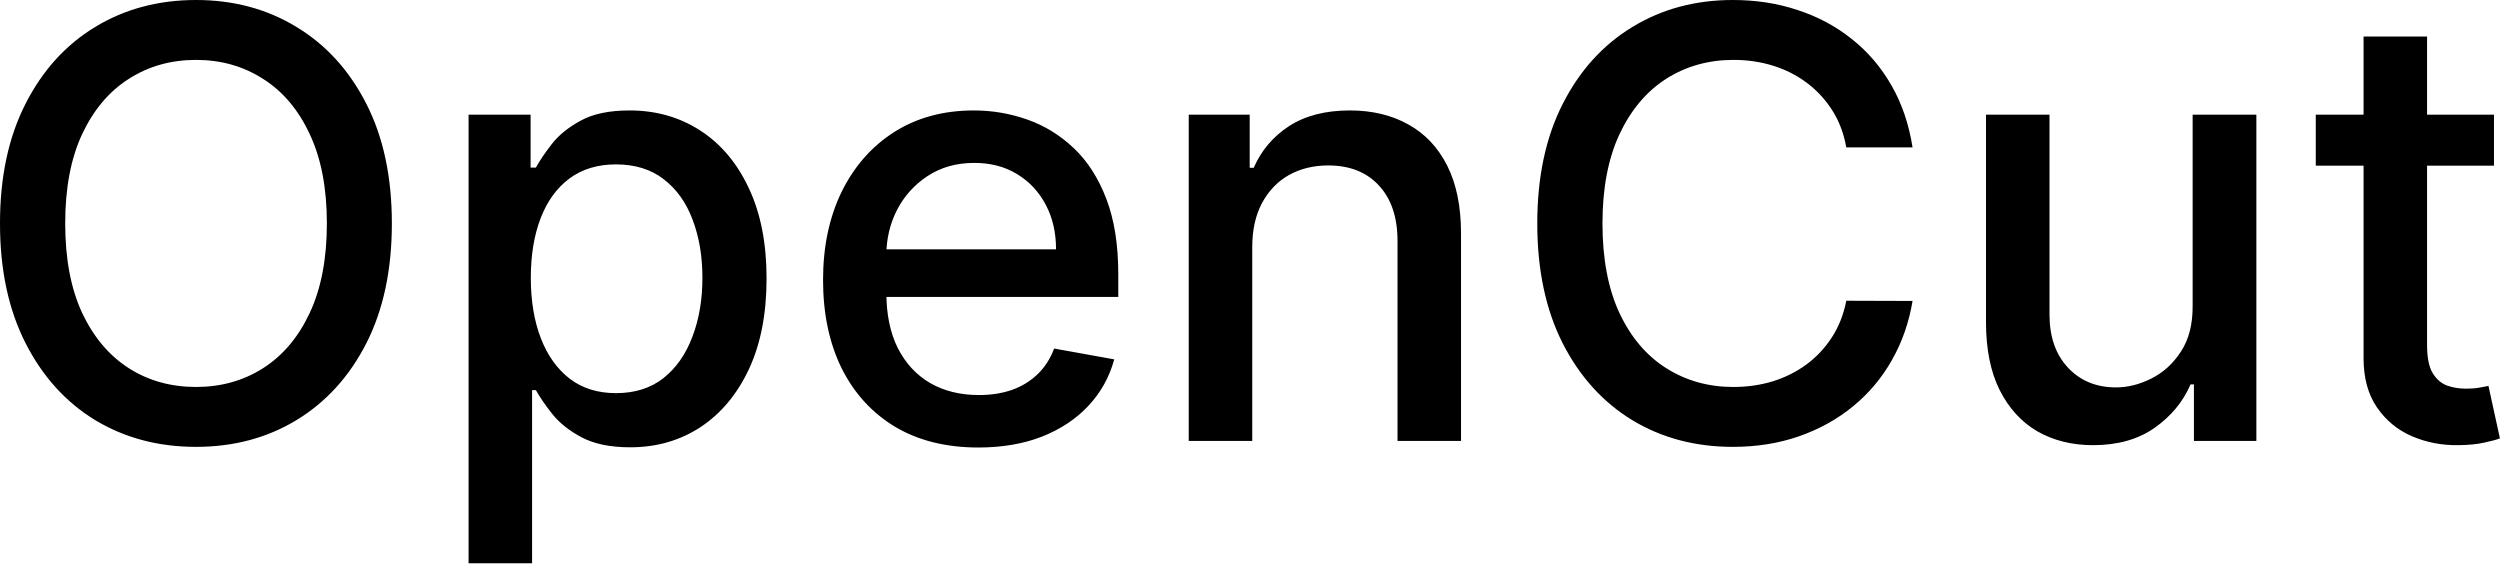
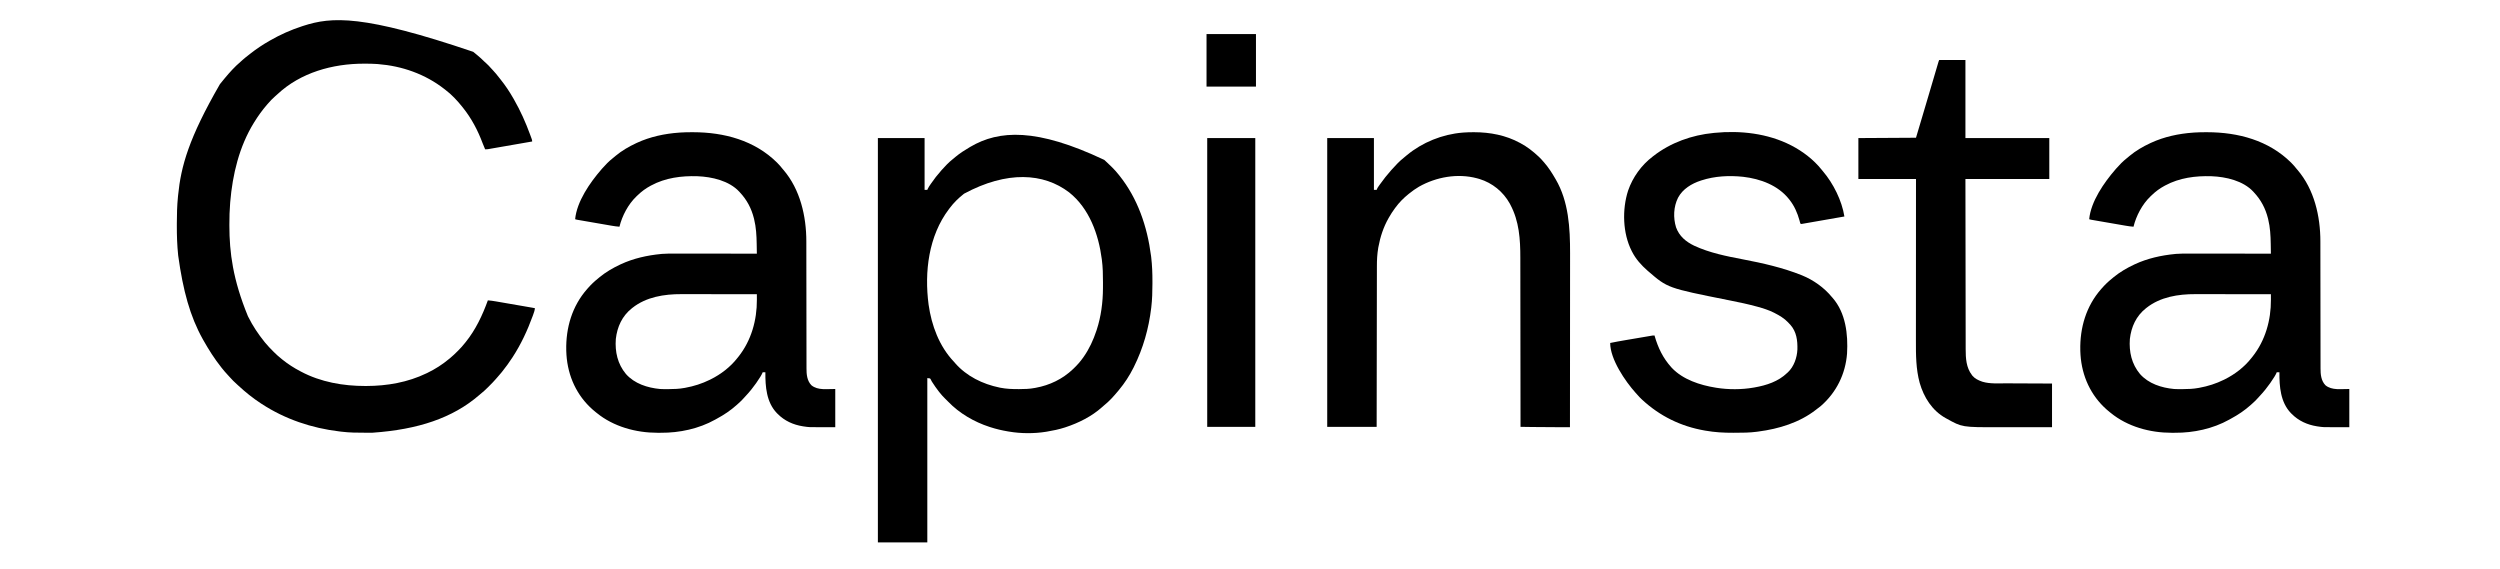
- <svg xmlns="http://www.w3.org/2000/svg" width="1760" height="400" viewBox="0 0 1760 400" fill="none">
-   <path d="M275.867 157.297C275.867 189.992 269.886 218.102 257.925 241.627C245.963 265.052 229.565 283.094 208.732 295.754C187.998 308.314 164.424 314.593 138.008 314.593C111.493 314.593 87.819 308.314 66.986 295.754C46.252 283.094 29.904 265.002 17.943 241.477C5.981 217.953 0 189.893 0 157.297C0 124.601 5.981 96.541 17.943 73.116C29.904 49.592 46.252 31.549 66.986 18.989C87.819 6.33 111.493 0 138.008 0C164.424 0 187.998 6.33 208.732 18.989C229.565 31.549 245.963 49.592 257.925 73.116C269.886 96.541 275.867 124.601 275.867 157.297ZM230.114 157.297C230.114 132.376 226.077 111.394 218.003 94.348C210.028 77.203 199.063 64.245 185.108 55.472C171.252 46.601 155.552 42.165 138.008 42.165C120.365 42.165 104.615 46.601 90.76 55.472C76.904 64.245 65.939 77.203 57.865 94.348C49.891 111.394 45.903 132.376 45.903 157.297C45.903 182.217 49.891 203.25 57.865 220.395C65.939 237.44 76.904 250.399 90.76 259.27C104.615 268.042 120.365 272.428 138.008 272.428C155.552 272.428 171.252 268.042 185.108 259.27C199.063 250.399 210.028 237.44 218.003 220.395C226.077 203.25 230.114 182.217 230.114 157.297ZM329.882 396.531V80.742H373.542V117.973H377.28C379.872 113.188 383.61 107.655 388.494 101.375C393.379 95.096 400.157 89.613 408.829 84.928C417.501 80.144 428.964 77.751 443.221 77.751C461.76 77.751 478.307 82.436 492.859 91.806C507.415 101.176 518.825 114.683 527.099 132.327C535.474 149.97 539.659 171.202 539.659 196.023C539.659 220.843 535.524 242.125 527.251 259.869C518.977 277.512 507.613 291.119 493.158 300.688C478.707 310.157 462.211 314.893 443.667 314.893C429.714 314.893 418.299 312.55 409.427 307.865C400.656 303.18 393.777 297.698 388.793 291.418C383.809 285.138 379.972 279.555 377.28 274.671H374.589V396.531H329.882ZM373.692 195.574C373.692 211.722 376.034 225.877 380.719 238.038C385.404 250.199 392.183 259.719 401.054 266.597C409.926 273.375 420.791 276.765 433.65 276.765C447.006 276.765 458.173 273.226 467.141 266.149C476.114 258.971 482.893 249.253 487.478 236.991C492.164 224.731 494.505 210.925 494.505 195.574C494.505 180.423 492.21 166.816 487.625 154.755C483.141 142.693 476.362 133.174 467.293 126.196C458.32 119.218 447.107 115.73 433.65 115.73C420.691 115.73 409.726 119.069 400.755 125.748C391.883 132.426 385.155 141.746 380.57 153.708C375.984 165.67 373.692 179.625 373.692 195.574ZM688.733 315.042C666.105 315.042 646.619 310.207 630.269 300.538C614.021 290.77 601.461 277.063 592.59 259.42C583.819 241.677 579.432 220.893 579.432 197.069C579.432 173.545 583.819 152.811 592.59 134.869C601.461 116.926 613.823 102.921 629.672 92.853C645.621 82.785 664.261 77.751 685.592 77.751C698.552 77.751 711.112 79.894 723.272 84.18C735.436 88.467 746.35 95.195 756.017 104.366C765.688 113.537 773.314 125.449 778.897 140.102C784.476 154.655 787.267 172.349 787.267 193.182V209.031H604.703V175.538H743.457C743.457 163.776 741.065 153.359 736.282 144.288C731.495 135.118 724.766 127.891 716.097 122.607C707.524 117.325 697.457 114.683 685.895 114.683C673.335 114.683 662.366 117.773 652.998 123.953C643.726 130.034 636.552 138.008 631.465 147.877C626.484 157.645 623.992 168.261 623.992 179.725V205.891C623.992 221.242 626.682 234.3 632.063 245.066C637.55 255.831 645.175 264.055 654.943 269.737C664.712 275.319 676.122 278.11 689.183 278.11C697.655 278.11 705.381 276.914 712.358 274.522C719.335 272.029 725.368 268.341 730.451 263.457C735.533 258.573 739.423 252.542 742.114 245.365L784.425 252.991C781.04 265.45 774.956 276.366 766.185 285.735C757.512 295.006 746.598 302.233 733.44 307.416C720.383 312.5 705.478 315.042 688.733 315.042ZM881.579 174.043V310.407H836.872V80.742H879.785V118.122H882.627C887.907 105.961 896.181 96.192 907.444 88.816C918.808 81.439 933.116 77.751 950.358 77.751C966.008 77.751 979.714 81.041 991.478 87.62C1003.24 94.099 1012.36 103.768 1018.84 116.627C1025.32 129.486 1028.56 145.385 1028.56 164.324V310.407H983.853V169.707C983.853 153.06 979.516 140.052 970.842 130.682C962.173 121.212 950.261 116.477 935.107 116.477C924.741 116.477 915.52 118.72 907.444 123.206C899.474 127.691 893.141 134.27 888.459 142.943C883.874 151.515 881.579 161.882 881.579 174.043ZM1346.44 103.768H1299.79C1298 93.8 1294.66 85.028 1289.77 77.452C1284.89 69.876 1278.91 63.447 1271.83 58.164C1264.75 52.881 1256.83 48.893 1248.05 46.202C1239.39 43.511 1230.16 42.165 1220.4 42.165C1202.75 42.165 1186.95 46.601 1173 55.472C1159.14 64.344 1148.18 77.352 1140.1 94.498C1132.13 111.643 1128.14 132.576 1128.14 157.297C1128.14 182.217 1132.13 203.25 1140.1 220.395C1148.18 237.54 1159.19 250.498 1173.15 259.27C1187.1 268.042 1202.8 272.428 1220.24 272.428C1229.92 272.428 1239.09 271.133 1247.76 268.541C1256.53 265.849 1264.45 261.912 1271.53 256.728C1278.61 251.545 1284.59 245.215 1289.47 237.739C1294.46 230.164 1297.89 221.491 1299.79 211.722L1346.44 211.872C1343.95 226.924 1339.12 240.78 1331.94 253.439C1324.86 265.999 1315.74 276.864 1304.58 286.035C1293.51 295.106 1280.85 302.133 1266.6 307.117C1252.34 312.101 1236.79 314.593 1219.95 314.593C1193.43 314.593 1169.81 308.314 1149.07 295.754C1128.34 283.094 1111.99 265.002 1100.03 241.477C1088.17 217.953 1082.24 189.893 1082.24 157.297C1082.24 124.601 1088.22 96.541 1100.18 73.116C1112.14 49.592 1128.49 31.549 1149.22 18.989C1169.96 6.33 1193.53 0 1219.95 0C1236.19 0 1251.35 2.343 1265.4 7.028C1279.55 11.613 1292.27 18.391 1303.53 27.363C1314.79 36.234 1324.11 47.099 1331.49 59.958C1338.87 72.717 1343.85 87.321 1346.44 103.768ZM1543.62 215.162V80.742H1588.48V310.407H1544.52V270.634H1542.13C1536.85 282.895 1528.37 293.112 1516.71 301.286C1505.15 309.36 1490.74 313.397 1473.5 313.397C1458.75 313.397 1445.69 310.157 1434.32 303.678C1423.06 297.099 1414.19 287.381 1407.71 274.522C1401.33 261.663 1398.14 245.764 1398.14 226.824V80.742H1442.85V221.442C1442.85 237.091 1447.18 249.551 1455.85 258.822C1464.53 268.092 1475.79 272.727 1489.65 272.727C1498.02 272.727 1506.34 270.634 1514.61 266.447C1522.99 262.261 1529.92 255.931 1535.4 247.458C1540.98 238.985 1543.72 228.22 1543.62 215.162ZM1755.76 80.742V116.627H1630.31V80.742H1755.76ZM1663.95 25.718H1708.66V242.973C1708.66 251.645 1709.95 258.174 1712.54 262.56C1715.14 266.846 1718.48 269.787 1722.56 271.382C1726.75 272.877 1731.28 273.624 1736.17 273.624C1739.76 273.624 1742.9 273.375 1745.59 272.877C1748.28 272.378 1750.37 271.98 1751.87 271.681L1759.95 308.613C1757.35 309.609 1753.66 310.606 1748.88 311.603C1744.09 312.699 1738.11 313.298 1730.93 313.397C1719.17 313.597 1708.21 311.503 1698.04 307.117C1687.87 302.731 1679.65 295.953 1673.37 286.782C1667.09 277.612 1663.95 266.098 1663.95 252.243V25.718Z" fill="black" />
+ <svg xmlns="http://www.w3.org/2000/svg" version="1.1" width="7333" height="1667">
+   <path d="M0 0 C0.722 0.636 1.443 1.271 2.187 1.926 C8.344 7.397 14.265 13.079 20.087 18.901 C21.56 20.372 23.04 21.835 24.521 23.297 C30.79 29.528 36.523 36.057 42 43 C42.93 44.146 43.861 45.29 44.793 46.434 C97.632 112.719 126.047 194.333 137.25 281.812 C137.401 283.012 137.552 284.212 137.708 285.448 C140.5 309.317 141.382 333.243 141.318 357.256 C141.312 359.416 141.31 361.576 141.307 363.736 C141.267 386.588 140.698 409.288 138 432 C137.869 433.108 137.869 433.108 137.736 434.237 C130.496 494.723 114.19 552.465 87 607 C86.571 607.863 86.141 608.725 85.699 609.614 C73.992 632.948 59.733 654.947 43 675 C42.172 676 41.345 677.001 40.492 678.031 C28.019 693.009 14.858 707.799 -0.445 719.938 C-2.747 721.796 -4.901 723.732 -7.062 725.75 C-36.815 752.384 -75.375 771.594 -113 784 C-113.973 784.321 -114.946 784.642 -115.948 784.973 C-132.981 790.486 -150.363 794.085 -168 797 C-169.064 797.181 -170.128 797.362 -171.225 797.548 C-205.637 803.106 -244.65 802.836 -279 797 C-280.851 796.694 -280.851 796.694 -282.74 796.382 C-300.167 793.458 -317.185 789.464 -334 784 C-335.307 783.581 -335.307 783.581 -336.641 783.153 C-381.583 768.592 -425.161 743.189 -458 709 C-460.579 706.403 -463.176 703.828 -465.797 701.273 C-472.353 694.863 -478.385 688.268 -484 681 C-484.453 680.418 -484.907 679.835 -485.374 679.235 C-492.242 670.385 -498.609 661.29 -504.625 651.84 C-505.034 651.203 -505.442 650.566 -505.863 649.91 C-507 648 -507 648 -507.918 645.985 C-508.873 643.785 -508.873 643.785 -511 641 C-513.64 640.67 -516.28 640.34 -519 640 C-519 799.06 -519 958.12 -519 1122 C-566.85 1122 -614.7 1122 -664 1122 C-664 730.62 -664 339.24 -664 -64 C-618.79 -64 -573.58 -64 -527 -64 C-527 -13.84 -527 36.32 -527 88 C-524.36 88 -521.72 88 -519 88 C-518.728 87.267 -518.456 86.535 -518.175 85.78 C-517.052 83.124 -515.788 80.916 -514.199 78.516 C-513.641 77.671 -513.083 76.827 -512.507 75.957 C-511.907 75.064 -511.306 74.17 -510.688 73.25 C-510.064 72.32 -509.44 71.39 -508.797 70.431 C-499.411 56.565 -489.118 43.514 -478 31 C-477.549 30.492 -477.099 29.983 -476.635 29.459 C-466.717 18.322 -456.412 7.382 -444.688 -1.871 C-441.853 -4.116 -439.12 -6.459 -436.375 -8.812 C-423.498 -19.532 -409.444 -28.556 -395 -37 C-394.244 -37.447 -393.489 -37.894 -392.71 -38.354 C-308.563 -87.807 -198.451 -94.015 0 0 Z M-411 99 C-411.808 99.632 -411.808 99.632 -412.632 100.277 C-427.469 111.971 -441.719 125.833 -453 141 C-453.849 142.108 -454.698 143.216 -455.547 144.324 C-515.38 223.279 -527.885 328.531 -515.25 424.5 C-506.594 485.674 -484.136 546.606 -441 592 C-439.805 593.369 -438.617 594.743 -437.438 596.125 C-403.986 634.524 -356.581 657.597 -307.375 667.75 C-306.423 667.949 -305.471 668.148 -304.491 668.353 C-287.183 671.745 -269.904 672.375 -252.312 672.312 C-251.255 672.311 -250.197 672.309 -249.106 672.307 C-233.864 672.263 -219.006 671.901 -204 669 C-202.616 668.751 -202.616 668.751 -201.204 668.496 C-160.049 660.979 -122.326 642.894 -92 614 C-91.383 613.415 -90.765 612.83 -90.129 612.228 C-79.638 602.228 -70.358 591.842 -62 580 C-61.545 579.358 -61.091 578.716 -60.623 578.055 C-44.055 554.441 -31.993 528.347 -23 501 C-22.686 500.057 -22.372 499.113 -22.048 498.142 C-9.42 459.639 -3.946 417.405 -3.797 376.984 C-3.79 375.702 -3.783 374.419 -3.776 373.097 C-3.756 368.981 -3.751 364.866 -3.75 360.75 C-3.75 360.048 -3.749 359.346 -3.749 358.622 C-3.741 336.619 -4.126 314.845 -7 293 C-7.085 292.34 -7.17 291.68 -7.257 291 C-16.615 218.447 -43.93 142.175 -103.102 95.211 C-177.83 38.208 -285.036 31.309 -411 99 Z " fill="#000000" transform="translate(3239,469)" />
+   <path d="M0 0 C0.98 0.781 1.959 1.562 2.969 2.367 C5.671 4.549 8.341 6.765 11 9 C11.829 9.694 11.829 9.694 12.675 10.402 C19.387 16.03 25.895 21.715 32.004 28.004 C33.868 29.868 35.791 31.56 37.812 33.25 C43.133 37.823 47.73 43.092 52.431 48.283 C53.955 49.951 55.498 51.597 57.051 53.238 C63.645 60.224 69.694 67.474 75.53 75.102 C77.052 77.067 78.606 79.004 80.168 80.938 C94.239 98.476 106.886 117.453 118 137 C118.764 138.332 118.764 138.332 119.544 139.691 C138.55 172.878 153.875 207.128 167 243 C167.521 244.417 167.521 244.417 168.053 245.862 C168.939 248.28 169.817 250.701 170.688 253.125 C170.932 253.8 171.176 254.474 171.427 255.169 C172.4 257.935 173 260.04 173 263 C155.746 266.004 138.492 269.003 121.236 271.996 C113.224 273.386 105.212 274.778 97.201 276.173 C90.218 277.389 83.235 278.603 76.252 279.812 C72.554 280.453 68.857 281.095 65.16 281.74 C61.033 282.461 56.905 283.175 52.777 283.889 C51.551 284.104 50.325 284.319 49.062 284.54 C47.936 284.734 46.811 284.927 45.65 285.127 C44.186 285.381 44.186 285.381 42.692 285.641 C40.091 285.988 37.621 286.067 35 286 C32.308 280.183 29.94 274.292 27.704 268.286 C13.693 230.762 -4.905 195.316 -30 164 C-30.801 162.987 -31.601 161.974 -32.426 160.93 C-46.618 143.233 -62.868 125.681 -81 112 C-82.305 110.981 -83.608 109.96 -84.91 108.938 C-140.693 65.384 -208.654 41.515 -279 36 C-280.094 35.913 -281.188 35.826 -282.315 35.737 C-294.144 34.894 -305.957 34.758 -317.812 34.75 C-318.861 34.749 -319.91 34.748 -320.991 34.747 C-412.453 34.806 -506.362 60.823 -574.332 124.516 C-576.536 126.568 -578.771 128.548 -581.062 130.5 C-588.981 137.379 -596.231 144.998 -603 153 C-603.773 153.884 -604.547 154.769 -605.344 155.68 C-619.007 171.394 -631.022 188.323 -642 206 C-642.436 206.701 -642.872 207.403 -643.322 208.125 C-686.412 278.009 -705.838 359.496 -712.688 440.562 C-712.779 441.635 -712.779 441.635 -712.872 442.73 C-714.657 463.992 -715.208 485.23 -715.188 506.562 C-715.187 508.363 -715.187 508.363 -715.186 510.2 C-715.079 588.71 -704.898 667.973 -661 775 C-660.543 775.928 -660.085 776.857 -659.614 777.813 C-646.575 804.013 -630.36 828.254 -612 851 C-611.509 851.611 -611.018 852.222 -610.512 852.852 C-603.034 862.062 -594.732 870.471 -586.375 878.875 C-585.581 879.677 -585.581 879.677 -584.771 880.495 C-577.851 887.469 -570.721 893.903 -563 900 C-561.9 900.905 -560.802 901.812 -559.707 902.723 C-543.385 915.917 -525.602 927.31 -507 937 C-506.363 937.339 -505.726 937.678 -505.069 938.027 C-447.251 968.744 -381.183 980.267 -316.25 980.188 C-315.258 980.187 -314.266 980.186 -313.244 980.185 C-252.606 980.061 -191.931 969.523 -137 943 C-135.58 942.318 -135.58 942.318 -134.131 941.623 C-111.565 930.672 -90.235 917.137 -71 901 C-69.956 900.158 -68.912 899.317 -67.867 898.477 C-59.862 891.933 -52.512 884.722 -45.188 877.438 C-44.699 876.955 -44.211 876.472 -43.708 875.974 C-37.009 869.331 -30.861 862.396 -25 855 C-24.095 853.9 -23.188 852.802 -22.277 851.707 C7.172 815.277 27.115 772.768 43 729 C50.879 729.59 58.588 730.665 66.369 732.025 C68.144 732.33 68.144 732.33 69.955 732.642 C73.166 733.194 76.376 733.751 79.586 734.309 C82.96 734.895 86.334 735.476 89.709 736.057 C95.366 737.033 101.023 738.012 106.679 738.993 C114.649 740.375 122.621 741.752 130.592 743.127 C136.798 744.198 143.005 745.271 149.211 746.344 C149.874 746.458 150.537 746.573 151.22 746.691 C155.616 747.451 160.012 748.213 164.408 748.975 C166.066 749.261 166.066 749.261 167.758 749.554 C168.775 749.731 169.793 749.907 170.841 750.089 C171.722 750.242 172.603 750.395 173.51 750.552 C176.014 751.002 178.507 751.493 181 752 C180.411 758.925 178.046 765.123 175.688 771.625 C175.244 772.854 174.8 774.083 174.343 775.35 C159.163 817.053 140.223 857.747 116 895 C115.549 895.696 115.099 896.392 114.634 897.109 C105.436 911.261 95.566 924.841 85 938 C84.215 938.981 83.43 939.962 82.621 940.973 C78.342 946.264 73.928 951.395 69.336 956.418 C68.091 957.794 66.852 959.175 65.652 960.591 C60.133 967.07 54.128 973.058 48.113 979.072 C46.263 980.925 44.42 982.785 42.578 984.646 C35.69 991.567 28.671 997.948 21 1004 C19.875 1004.947 18.755 1005.9 17.645 1006.863 C-60.455 1074.406 -162.305 1107.879 -294.914 1117.203 C-296.406 1117.21 -297.899 1117.217 -299.391 1117.224 C-304.136 1117.244 -308.88 1117.249 -313.625 1117.25 C-314.837 1117.251 -314.837 1117.251 -316.073 1117.251 C-339.461 1117.258 -362.713 1117.151 -385.956 1114.253 C-388.11 1113.986 -390.266 1113.732 -392.421 1113.48 C-473.244 1103.906 -551.676 1077.632 -620 1033 C-621.061 1032.316 -622.122 1031.631 -623.215 1030.926 C-646.512 1015.682 -668.119 998.295 -688.51 979.376 C-690.056 977.948 -691.611 976.529 -693.168 975.113 C-700.451 968.488 -707.497 961.824 -713.926 954.355 C-716.014 951.984 -718.154 949.672 -720.311 947.363 C-726.147 941.11 -731.695 934.714 -737 928 C-737.502 927.37 -738.005 926.741 -738.522 926.092 C-758.846 900.577 -776.031 873.41 -792 845 C-792.692 843.772 -792.692 843.772 -793.397 842.519 C-830.511 776.014 -851.163 700.29 -865.25 598.188 C-865.327 597.46 -865.404 596.732 -865.484 595.983 C-868.446 567.588 -869.382 539.196 -869.318 510.667 C-869.312 508.142 -869.31 505.618 -869.308 503.093 C-869.275 476.964 -868.633 451.014 -866 425 C-865.854 423.505 -865.708 422.009 -865.562 420.514 C-857.137 335.492 -834.303 253.22 -743 95 C-742.484 94.35 -741.968 93.699 -741.437 93.029 C-737.678 88.308 -733.859 83.639 -730 79 C-729.505 78.405 -729.011 77.81 -728.501 77.196 C-714.532 60.465 -699.565 43.721 -682.898 29.621 C-680.671 27.719 -678.53 25.734 -676.375 23.75 C-670.768 18.698 -664.876 14.072 -658.899 9.471 C-657.012 8.01 -655.142 6.528 -653.273 5.043 C-635.916 -8.636 -617.209 -21.075 -598 -32 C-597.36 -32.369 -596.72 -32.739 -596.061 -33.119 C-566.153 -50.344 -534.824 -64.339 -502 -75 C-500.995 -75.33 -499.989 -75.659 -498.954 -75.999 C-414.795 -103.388 -322.684 -109.42 0 0 Z " fill="#000000" transform="translate(1388,152)" />
+   <path d="M0 0 C1.444 0.001 1.444 0.001 2.917 0.002 C93.871 0.156 183.229 23.925 249.125 89.312 C255.097 95.317 260.529 101.517 265.75 108.188 C266.425 108.973 267.101 109.758 267.797 110.566 C316.927 167.855 334.944 246.686 334.888 320.462 C334.89 322.131 334.893 323.801 334.897 325.471 C334.904 330.008 334.906 334.544 334.907 339.081 C334.908 343.994 334.916 348.907 334.923 353.82 C334.935 362.318 334.943 370.817 334.949 379.315 C334.96 392.759 334.98 406.202 335.002 419.646 C335.01 424.254 335.017 428.863 335.025 433.471 C335.026 434.623 335.028 435.774 335.03 436.96 C335.051 450.04 335.07 463.119 335.088 476.198 C335.09 477.99 335.09 477.99 335.093 479.818 C335.119 499.186 335.138 518.554 335.154 537.923 C335.172 557.843 335.201 577.764 335.239 597.684 C335.263 609.953 335.277 622.222 335.279 634.49 C335.281 642.899 335.294 651.307 335.315 659.716 C335.327 664.56 335.334 669.405 335.328 674.249 C335.323 678.694 335.332 683.138 335.351 687.582 C335.356 689.18 335.355 690.778 335.349 692.376 C335.288 710.032 336.84 728.895 349.75 742.188 C368.864 758.192 397.203 752.708 419.75 753.188 C419.75 790.148 419.75 827.107 419.75 865.188 C405.302 865.218 405.302 865.218 390.562 865.25 C387.569 865.259 384.576 865.268 381.491 865.278 C342.867 865.347 342.867 865.347 327.25 863 C325.976 862.811 325.976 862.811 324.677 862.618 C296.406 858.078 270.927 846.646 250.75 826.188 C249.94 825.388 249.131 824.589 248.297 823.766 C217.786 791.975 214.414 745.82 214.75 704.188 C212.11 704.188 209.47 704.188 206.75 704.188 C206.501 704.872 206.252 705.556 205.996 706.262 C204.538 709.685 202.734 712.824 200.812 716 C200.42 716.65 200.027 717.3 199.623 717.97 C192.109 730.263 183.704 741.91 174.75 753.188 C174.011 754.121 173.273 755.054 172.512 756.016 C167.335 762.453 161.845 768.562 156.218 774.602 C154.688 776.254 153.175 777.92 151.664 779.59 C146.893 784.848 142.167 789.98 136.707 794.539 C134.505 796.394 132.419 798.351 130.312 800.312 C112.955 815.903 93.125 829.204 72.578 840.199 C70.82 841.15 69.081 842.137 67.344 843.125 C19.591 869.797 -36.933 881.879 -91.302 881.579 C-94.75 881.562 -98.197 881.579 -101.645 881.598 C-164.855 881.658 -230.735 863.7 -280.25 823.188 C-281.165 822.463 -282.08 821.739 -283.023 820.992 C-332.087 781.77 -360.744 726.769 -367.727 664.434 C-368.49 657.02 -369.058 649.639 -369.25 642.188 C-369.283 640.929 -369.283 640.929 -369.316 639.645 C-370.748 573.588 -352.227 510.265 -308.25 460.188 C-307.5 459.325 -306.75 458.463 -305.977 457.574 C-296.798 447.186 -287.117 437.799 -276.25 429.188 C-274.542 427.75 -272.833 426.313 -271.125 424.875 C-252.848 410.006 -232.551 398.181 -211.25 388.188 C-210.629 387.896 -210.008 387.604 -209.369 387.303 C-172.178 370.021 -131.929 361.122 -91.25 357.188 C-90.352 357.098 -89.455 357.008 -88.53 356.916 C-76.09 355.853 -63.626 356.055 -51.151 356.074 C-48.518 356.074 -45.886 356.074 -43.253 356.074 C-37.61 356.073 -31.966 356.076 -26.322 356.082 C-18.163 356.09 -10.004 356.093 -1.844 356.094 C11.397 356.096 24.639 356.103 37.881 356.112 C50.735 356.121 63.59 356.128 76.444 356.133 C77.635 356.133 77.635 356.133 78.85 356.133 C82.833 356.135 86.816 356.136 90.799 356.137 C123.783 356.148 156.766 356.165 189.75 356.188 C189.639 349.084 189.52 341.98 189.395 334.877 C189.353 332.468 189.314 330.058 189.276 327.649 C188.891 303.169 187.613 279.061 181.75 255.188 C181.545 254.348 181.341 253.509 181.13 252.645 C173.79 223.323 160.481 198.234 139.75 176.188 C139.224 175.597 138.698 175.007 138.156 174.398 C108.17 142.117 57.79 130.792 15.654 129.104 C-31.228 127.608 -78.5 133.646 -120.25 156.188 C-120.852 156.508 -121.453 156.829 -122.073 157.16 C-136.083 164.683 -148.362 173.692 -159.77 184.754 C-161.146 186.087 -162.539 187.402 -163.934 188.715 C-187.742 211.632 -205.419 245.239 -213.25 277.188 C-220.952 276.604 -228.493 275.583 -236.1 274.254 C-237.228 274.06 -238.356 273.867 -239.518 273.667 C-243.211 273.032 -246.902 272.391 -250.594 271.75 C-253.172 271.305 -255.749 270.861 -258.327 270.416 C-263.711 269.488 -269.093 268.556 -274.476 267.622 C-280.696 266.543 -286.916 265.468 -293.138 264.396 C-299.139 263.362 -305.14 262.325 -311.141 261.287 C-313.689 260.846 -316.238 260.406 -318.786 259.967 C-322.336 259.354 -325.886 258.738 -329.436 258.121 C-330.492 257.939 -331.549 257.757 -332.637 257.57 C-334.084 257.318 -334.084 257.318 -335.559 257.06 C-336.398 256.915 -337.236 256.77 -338.1 256.62 C-340.25 256.188 -340.25 256.188 -343.25 255.188 C-338.339 203.171 -299.709 147.774 -266.25 109.188 C-265.546 108.37 -264.842 107.553 -264.117 106.711 C-254.535 95.817 -244.293 85.214 -232.867 76.246 C-230.05 74.031 -227.345 71.708 -224.625 69.375 C-206.346 54.193 -185.762 42.195 -164.25 32.188 C-163.499 31.836 -162.748 31.485 -161.975 31.123 C-123.34 13.27 -80.603 4.171 -38.25 1.188 C-36.469 1.058 -36.469 1.058 -34.653 0.927 C-23.102 0.139 -11.575 -0.014 0 0 Z M-175.25 515.188 C-175.836 515.649 -176.422 516.11 -177.026 516.585 C-205.51 539.282 -219.868 570.819 -223.938 606.5 C-226.677 644.174 -218.798 679.745 -194.25 709.188 C-169.059 737.668 -131.056 749.74 -94.25 753.188 C-86.65 753.653 -79.048 753.626 -71.438 753.562 C-70.434 753.558 -69.431 753.553 -68.398 753.548 C-53.16 753.466 -38.27 752.96 -23.25 750.188 C-22.163 749.994 -21.075 749.801 -19.955 749.602 C5.03 745.046 28.975 737.45 51.75 726.188 C52.559 725.789 53.368 725.391 54.202 724.98 C84.242 710.041 112.035 688.689 132.75 662.188 C133.759 660.931 134.768 659.674 135.777 658.418 C173.412 610.999 190.149 551.344 189.812 491.375 C189.807 489.796 189.803 488.217 189.799 486.639 C189.788 482.822 189.771 479.005 189.75 475.188 C159.202 475.142 128.654 475.106 98.105 475.085 C94.486 475.083 90.867 475.08 87.248 475.078 C86.527 475.077 85.807 475.077 85.064 475.076 C73.451 475.067 61.837 475.052 50.223 475.033 C38.276 475.014 26.33 475.003 14.383 474.999 C7.685 474.997 0.988 474.991 -5.71 474.976 C-12.033 474.962 -18.357 474.958 -24.68 474.961 C-26.982 474.961 -29.285 474.957 -31.587 474.949 C-81.998 474.788 -134.627 483.04 -175.25 515.188 Z " fill="#000000" transform="translate(6471.25,387.8125)" />
+   <path d="M0 0 C1.444 0.001 1.444 0.001 2.917 0.002 C93.871 0.156 183.229 23.925 249.125 89.312 C255.097 95.317 260.529 101.517 265.75 108.188 C266.425 108.973 267.101 109.758 267.797 110.566 C316.927 167.855 334.944 246.686 334.888 320.462 C334.89 322.131 334.893 323.801 334.897 325.471 C334.904 330.008 334.906 334.544 334.907 339.081 C334.908 343.994 334.916 348.907 334.923 353.82 C334.935 362.318 334.943 370.817 334.949 379.315 C334.96 392.759 334.98 406.202 335.002 419.646 C335.01 424.254 335.017 428.863 335.025 433.471 C335.026 434.623 335.028 435.774 335.03 436.96 C335.051 450.04 335.07 463.119 335.088 476.198 C335.09 477.99 335.09 477.99 335.093 479.818 C335.119 499.186 335.138 518.554 335.154 537.923 C335.172 557.843 335.201 577.764 335.239 597.684 C335.263 609.953 335.277 622.222 335.279 634.49 C335.281 642.899 335.294 651.307 335.315 659.716 C335.327 664.56 335.334 669.405 335.328 674.249 C335.323 678.694 335.332 683.138 335.351 687.582 C335.356 689.18 335.355 690.778 335.349 692.376 C335.288 710.032 336.84 728.895 349.75 742.188 C368.864 758.192 397.203 752.708 419.75 753.188 C419.75 790.148 419.75 827.107 419.75 865.188 C405.302 865.218 405.302 865.218 390.562 865.25 C387.569 865.259 384.576 865.268 381.491 865.278 C342.867 865.347 342.867 865.347 327.25 863 C325.976 862.811 325.976 862.811 324.677 862.618 C296.406 858.078 270.927 846.646 250.75 826.188 C249.94 825.388 249.131 824.589 248.297 823.766 C217.786 791.975 214.414 745.82 214.75 704.188 C212.11 704.188 209.47 704.188 206.75 704.188 C206.501 704.872 206.252 705.556 205.996 706.262 C204.538 709.685 202.734 712.824 200.812 716 C200.42 716.65 200.027 717.3 199.623 717.97 C192.109 730.263 183.704 741.91 174.75 753.188 C174.011 754.121 173.273 755.054 172.512 756.016 C167.335 762.453 161.845 768.562 156.218 774.602 C154.688 776.254 153.175 777.92 151.664 779.59 C146.893 784.848 142.167 789.98 136.707 794.539 C134.505 796.394 132.419 798.351 130.312 800.312 C112.955 815.903 93.125 829.204 72.578 840.199 C70.82 841.15 69.081 842.137 67.344 843.125 C19.591 869.797 -36.933 881.879 -91.302 881.579 C-94.75 881.562 -98.197 881.579 -101.645 881.598 C-164.855 881.658 -230.735 863.7 -280.25 823.188 C-281.165 822.463 -282.08 821.739 -283.023 820.992 C-332.087 781.77 -360.744 726.769 -367.727 664.434 C-368.49 657.02 -369.058 649.639 -369.25 642.188 C-369.283 640.929 -369.283 640.929 -369.316 639.645 C-370.748 573.588 -352.227 510.265 -308.25 460.188 C-307.5 459.325 -306.75 458.463 -305.977 457.574 C-296.798 447.186 -287.117 437.799 -276.25 429.188 C-274.542 427.75 -272.833 426.313 -271.125 424.875 C-252.848 410.006 -232.551 398.181 -211.25 388.188 C-210.629 387.896 -210.008 387.604 -209.369 387.303 C-172.178 370.021 -131.929 361.122 -91.25 357.188 C-90.352 357.098 -89.455 357.008 -88.53 356.916 C-76.09 355.853 -63.626 356.055 -51.151 356.074 C-48.518 356.074 -45.886 356.074 -43.253 356.074 C-37.61 356.073 -31.966 356.076 -26.322 356.082 C-18.163 356.09 -10.004 356.093 -1.844 356.094 C11.397 356.096 24.639 356.103 37.881 356.112 C50.735 356.121 63.59 356.128 76.444 356.133 C77.635 356.133 77.635 356.133 78.85 356.133 C82.833 356.135 86.816 356.136 90.799 356.137 C123.783 356.148 156.766 356.165 189.75 356.188 C189.639 349.084 189.52 341.98 189.395 334.877 C189.353 332.468 189.314 330.058 189.276 327.649 C188.891 303.169 187.613 279.061 181.75 255.188 C181.545 254.348 181.341 253.509 181.13 252.645 C173.79 223.323 160.481 198.234 139.75 176.188 C139.224 175.597 138.698 175.007 138.156 174.398 C108.17 142.117 57.79 130.792 15.654 129.104 C-31.228 127.608 -78.5 133.646 -120.25 156.188 C-120.852 156.508 -121.453 156.829 -122.073 157.16 C-136.083 164.683 -148.362 173.692 -159.77 184.754 C-161.146 186.087 -162.539 187.402 -163.934 188.715 C-187.742 211.632 -205.419 245.239 -213.25 277.188 C-220.952 276.604 -228.493 275.583 -236.1 274.254 C-237.228 274.06 -238.356 273.867 -239.518 273.667 C-243.211 273.032 -246.902 272.391 -250.594 271.75 C-253.172 271.305 -255.749 270.861 -258.327 270.416 C-263.711 269.488 -269.093 268.556 -274.476 267.622 C-280.696 266.543 -286.916 265.468 -293.138 264.396 C-299.139 263.362 -305.14 262.325 -311.141 261.287 C-313.689 260.846 -316.238 260.406 -318.786 259.967 C-322.336 259.354 -325.886 258.738 -329.436 258.121 C-330.492 257.939 -331.549 257.757 -332.637 257.57 C-334.084 257.318 -334.084 257.318 -335.559 257.06 C-336.398 256.915 -337.236 256.77 -338.1 256.62 C-340.25 256.188 -340.25 256.188 -343.25 255.188 C-338.339 203.171 -299.709 147.774 -266.25 109.188 C-265.546 108.37 -264.842 107.553 -264.117 106.711 C-254.535 95.817 -244.293 85.214 -232.867 76.246 C-230.05 74.031 -227.345 71.708 -224.625 69.375 C-206.346 54.193 -185.762 42.195 -164.25 32.188 C-163.499 31.836 -162.748 31.485 -161.975 31.123 C-123.34 13.27 -80.603 4.171 -38.25 1.188 C-36.469 1.058 -36.469 1.058 -34.653 0.927 C-23.102 0.139 -11.575 -0.014 0 0 Z M-175.25 515.188 C-175.836 515.649 -176.422 516.11 -177.026 516.585 C-205.51 539.282 -219.868 570.819 -223.938 606.5 C-226.677 644.174 -218.798 679.745 -194.25 709.188 C-169.059 737.668 -131.056 749.74 -94.25 753.188 C-86.65 753.653 -79.048 753.626 -71.438 753.562 C-70.434 753.558 -69.431 753.553 -68.398 753.548 C-53.16 753.466 -38.27 752.96 -23.25 750.188 C-22.163 749.994 -21.075 749.801 -19.955 749.602 C5.03 745.046 28.975 737.45 51.75 726.188 C52.559 725.789 53.368 725.391 54.202 724.98 C84.242 710.041 112.035 688.689 132.75 662.188 C133.759 660.931 134.768 659.674 135.777 658.418 C173.412 610.999 190.149 551.344 189.812 491.375 C189.807 489.796 189.803 488.217 189.799 486.639 C189.788 482.822 189.771 479.005 189.75 475.188 C159.202 475.142 128.654 475.106 98.105 475.085 C94.486 475.083 90.867 475.08 87.248 475.078 C86.527 475.077 85.807 475.077 85.064 475.076 C73.451 475.067 61.837 475.052 50.223 475.033 C38.276 475.014 26.33 475.003 14.383 474.999 C7.685 474.997 0.988 474.991 -5.71 474.976 C-12.033 474.962 -18.357 474.958 -24.68 474.961 C-26.982 474.961 -29.285 474.957 -31.587 474.949 C-81.998 474.788 -134.627 483.04 -175.25 515.188 Z " fill="#000000" transform="translate(2030.25,387.8125)" />
+   <path d="M0 0 C0.761 0.001 1.522 0.001 2.306 0.002 C48.729 0.101 94.983 8.813 136.062 31.188 C136.719 31.536 137.375 31.885 138.051 32.245 C157.461 42.576 174.567 56.03 190.625 71 C191.267 71.598 191.91 72.195 192.572 72.811 C197.03 77.034 201.076 81.521 205.062 86.188 C205.951 87.198 206.84 88.207 207.73 89.215 C220.295 103.727 230.486 119.585 240.062 136.188 C240.611 137.117 240.611 137.117 241.17 138.065 C279.354 203.027 283.587 281.563 283.411 354.879 C283.399 361.04 283.402 367.201 283.404 373.362 C283.408 385.933 283.398 398.503 283.38 411.074 C283.362 423.492 283.35 435.911 283.347 448.329 C283.347 449.106 283.347 449.883 283.347 450.683 C283.345 454.628 283.345 458.574 283.344 462.519 C283.337 490.351 283.317 518.183 283.289 546.016 C283.261 573.028 283.24 600.04 283.227 627.053 C283.227 627.888 283.227 628.723 283.226 629.583 C283.222 637.969 283.218 646.354 283.215 654.74 C283.207 671.818 283.199 688.896 283.19 705.974 C283.189 706.759 283.189 707.544 283.188 708.352 C283.161 760.631 283.113 812.909 283.062 865.188 C273.521 865.219 263.979 865.239 254.438 865.25 C253.708 865.251 252.979 865.252 252.228 865.253 C225.774 865.28 199.327 865.049 172.875 864.688 C172 864.676 171.124 864.664 170.222 864.651 C159.502 864.504 148.782 864.35 138.062 864.188 C138.062 863.054 138.061 861.921 138.06 860.753 C138.016 810.744 137.969 760.735 137.904 710.726 C137.903 709.967 137.902 709.209 137.901 708.427 C137.879 691.938 137.857 675.448 137.834 658.959 C137.822 650.871 137.811 642.783 137.8 634.695 C137.799 633.891 137.798 633.086 137.797 632.257 C137.761 606.227 137.735 580.197 137.714 554.167 C137.692 527.392 137.661 500.616 137.618 473.841 C137.611 470.049 137.605 466.256 137.599 462.464 C137.598 461.718 137.597 460.972 137.596 460.203 C137.577 448.247 137.569 436.292 137.564 424.337 C137.559 412.283 137.543 400.229 137.517 388.175 C137.503 381.658 137.494 375.141 137.497 368.624 C137.523 314.188 134.252 261.152 108.062 212.188 C107.521 211.164 106.98 210.14 106.422 209.086 C87.243 174.546 55.451 148.783 17.695 137.203 C16.496 136.868 15.298 136.533 14.062 136.188 C12.171 135.654 12.171 135.654 10.242 135.109 C-46.492 120.024 -109.213 131.24 -159.766 159.785 C-170.052 165.834 -179.7 172.643 -188.938 180.188 C-189.449 180.598 -189.961 181.008 -190.488 181.43 C-204.988 193.072 -217.943 206.188 -228.938 221.188 C-229.362 221.757 -229.787 222.326 -230.225 222.913 C-236.742 231.655 -242.56 240.704 -247.938 250.188 C-248.329 250.868 -248.721 251.549 -249.124 252.25 C-263.981 278.301 -273.335 306.968 -278.75 336.375 C-279.043 337.957 -279.043 337.957 -279.341 339.57 C-282.408 357.436 -283.237 375.416 -283.216 393.511 C-283.221 395.56 -283.227 397.608 -283.234 399.656 C-283.249 405.216 -283.253 410.776 -283.254 416.336 C-283.258 422.358 -283.273 428.379 -283.287 434.401 C-283.309 444.81 -283.324 455.22 -283.334 465.63 C-283.345 476.536 -283.359 487.442 -283.379 498.348 C-283.381 499.029 -283.382 499.709 -283.383 500.411 C-283.39 503.868 -283.396 507.324 -283.402 510.781 C-283.448 535.205 -283.485 559.629 -283.516 584.052 C-283.546 607.765 -283.58 631.478 -283.62 655.191 C-283.621 655.923 -283.623 656.655 -283.624 657.41 C-283.636 664.763 -283.649 672.117 -283.661 679.47 C-283.687 694.447 -283.712 709.425 -283.736 724.402 C-283.737 725.09 -283.738 725.779 -283.74 726.488 C-283.815 772.388 -283.876 818.288 -283.938 864.188 C-331.788 864.188 -379.637 864.188 -428.938 864.188 C-428.938 584.678 -428.938 305.168 -428.938 17.188 C-383.728 17.188 -338.517 17.188 -291.938 17.188 C-291.938 67.347 -291.938 117.507 -291.938 169.188 C-289.298 169.188 -286.658 169.188 -283.938 169.188 C-283.665 168.45 -283.392 167.712 -283.11 166.952 C-282.004 164.345 -280.788 162.271 -279.172 159.957 C-278.619 159.163 -278.066 158.369 -277.496 157.551 C-276.899 156.709 -276.302 155.867 -275.688 155 C-275.066 154.119 -274.445 153.239 -273.805 152.332 C-263.889 138.383 -253.311 124.975 -241.938 112.188 C-241.477 111.669 -241.017 111.151 -240.543 110.618 C-229.055 97.766 -217.087 84.784 -203.473 74.168 C-200.735 72.03 -198.129 69.77 -195.5 67.5 C-149.873 29.604 -91.032 5.94 -31.938 1.188 C-30.34 1.058 -30.34 1.058 -28.71 0.927 C-19.13 0.217 -9.603 -0.014 0 0 Z " fill="#000000" transform="translate(4321.938,387.8125)" />
+   <path d="M0 0 C0.841 0.43 1.683 0.86 2.55 1.304 C35.001 18.14 66.936 42.556 89.801 71.246 C91.209 73.01 92.642 74.754 94.105 76.473 C124.649 112.469 149.47 162.152 157 209 C140.477 211.894 123.953 214.78 107.427 217.657 C99.755 218.993 92.082 220.332 84.411 221.676 C77.727 222.847 71.042 224.014 64.355 225.175 C60.813 225.791 57.272 226.408 53.731 227.031 C49.784 227.726 45.835 228.41 41.885 229.094 C40.705 229.303 39.525 229.513 38.308 229.728 C37.237 229.912 36.166 230.096 35.062 230.285 C33.66 230.53 33.66 230.53 32.23 230.779 C30 231 30 231 28 230 C27.317 228.213 27.317 228.213 26.703 225.871 C26.47 225.009 26.237 224.147 25.997 223.259 C25.751 222.328 25.504 221.397 25.25 220.438 C19.121 198.331 10.288 178.132 -4 160 C-4.434 159.446 -4.869 158.892 -5.316 158.322 C-37.831 117.324 -89.388 98.473 -140.013 92.592 C-180.923 88.309 -222.69 90.315 -262 103 C-263.052 103.336 -263.052 103.336 -264.125 103.678 C-291.165 112.503 -317.354 128.29 -331 154 C-344.266 180.653 -345.452 212.589 -336.812 240.812 C-327.449 266.728 -308.144 282.804 -283.879 294.583 C-238.867 315.638 -188.46 325.647 -139.938 334.875 C-82.563 345.802 -23.348 359.203 31 381 C31.769 381.308 32.538 381.616 33.331 381.934 C65.961 395.238 97.568 417.636 120 445 C120.741 445.83 121.482 446.66 122.246 447.516 C160.912 491.671 168.014 554.538 164.773 610.952 C160.232 671.007 133.47 725.125 88.02 764.726 C84.12 767.965 80.078 770.99 76 774 C75.055 774.74 74.11 775.48 73.137 776.242 C25.017 813.646 -35.364 831.952 -95.045 839.743 C-96.906 839.988 -98.766 840.244 -100.625 840.5 C-121.279 843.238 -142.029 843.313 -162.828 843.368 C-165.015 843.375 -167.203 843.387 -169.39 843.399 C-196.528 843.533 -223.548 841.989 -250.312 837.25 C-251.047 837.123 -251.782 836.997 -252.539 836.866 C-322.602 824.75 -384.375 794.593 -436.438 746.25 C-437.088 745.648 -437.739 745.046 -438.409 744.426 C-442.333 740.738 -445.946 736.886 -449.452 732.799 C-451.287 730.666 -453.205 728.619 -455.125 726.562 C-486.075 692.104 -530 627.783 -530 580 C-515.05 576.909 -500.051 574.22 -485 571.672 C-482.662 571.274 -480.323 570.876 -477.985 570.478 C-473.131 569.653 -468.277 568.83 -463.423 568.008 C-457.199 566.954 -450.977 565.895 -444.754 564.833 C-439.947 564.014 -435.14 563.199 -430.332 562.384 C-428.035 561.994 -425.739 561.603 -423.442 561.211 C-420.251 560.667 -417.059 560.128 -413.867 559.589 C-412.922 559.427 -411.976 559.265 -411.002 559.098 C-409.7 558.879 -409.7 558.879 -408.371 558.656 C-407.619 558.529 -406.867 558.401 -406.092 558.27 C-404 558 -404 558 -400 558 C-399.707 559.016 -399.707 559.016 -399.408 560.053 C-389.351 594.64 -375.125 624.156 -351 651 C-350.398 651.675 -349.796 652.351 -349.176 653.047 C-316.688 687.417 -266.306 703.75 -221 711 C-220.014 711.165 -219.028 711.33 -218.012 711.5 C-183.463 717.038 -144.481 716.987 -110 711 C-108.83 710.801 -107.661 710.603 -106.456 710.398 C-71.69 704.296 -36.83 693.049 -11 668 C-10.317 667.39 -9.634 666.781 -8.93 666.152 C8.883 649.702 18.041 623.051 19.123 599.309 C19.837 573.051 16.732 547.313 -1.375 526.812 C-2.908 525.2 -4.449 523.596 -6 522 C-6.652 521.274 -7.305 520.549 -7.977 519.801 C-18.99 507.958 -33.68 499.285 -48 492 C-48.719 491.633 -49.438 491.266 -50.179 490.888 C-65.148 483.397 -80.916 478.469 -97 474 C-97.721 473.799 -98.441 473.599 -99.184 473.392 C-125.114 466.216 -151.383 460.772 -177.75 455.5 C-178.554 455.339 -179.357 455.179 -180.185 455.013 C-181.808 454.689 -183.43 454.364 -185.053 454.04 C-361.512 418.752 -361.512 418.752 -418 370 C-419.152 369.014 -419.152 369.014 -420.328 368.008 C-438.89 351.72 -454.771 334.111 -466 312 C-466.317 311.384 -466.633 310.769 -466.959 310.135 C-493.438 258.091 -495.222 188.226 -477.496 133.23 C-463.966 93.824 -438.248 58.202 -405 33 C-404.369 32.509 -403.738 32.018 -403.087 31.512 C-352.513 -7.776 -290.473 -29.838 -227 -36 C-226.012 -36.102 -225.023 -36.203 -224.005 -36.308 C-148.536 -43.791 -68.095 -34.859 0 0 Z " fill="#000000" transform="translate(5253,426)" />
+   <path d="M0 0 C25.41 0 50.82 0 77 0 C77 75.57 77 151.14 77 229 C158.18 229 239.36 229 323 229 C323 268.6 323 308.2 323 349 C241.82 349 160.64 349 77 349 C77.116 438.52 77.116 438.52 77.251 528.04 C77.272 541.015 77.293 553.99 77.314 566.966 C77.316 568.535 77.319 570.104 77.321 571.674 C77.361 596.669 77.395 621.663 77.425 646.658 C77.456 672.359 77.493 698.059 77.539 723.759 C77.545 727.393 77.552 731.028 77.558 734.662 C77.559 735.377 77.561 736.092 77.562 736.829 C77.582 748.319 77.595 759.808 77.605 771.297 C77.616 782.862 77.634 794.428 77.659 805.993 C77.673 812.253 77.683 818.514 77.684 824.774 C77.686 830.515 77.696 836.256 77.714 841.997 C77.719 844.064 77.72 846.132 77.718 848.2 C77.695 874.653 79.2 902.314 96 924 C96.607 924.826 97.214 925.653 97.84 926.504 C104.759 934.499 115.14 939.665 125 943 C126.292 943.443 126.292 943.443 127.609 943.895 C149.482 950.311 174.289 948.339 196.862 948.405 C201.593 948.421 206.324 948.447 211.055 948.473 C219.976 948.519 228.896 948.556 237.817 948.589 C249.898 948.635 261.98 948.696 274.061 948.756 C293.041 948.849 312.02 948.923 331 949 C331 991.24 331 1033.48 331 1077 C282.896 1077.04 282.896 1077.04 262.598 1077.049 C248.632 1077.055 234.667 1077.062 220.702 1077.075 C210.527 1077.085 200.352 1077.092 190.177 1077.094 C184.8 1077.095 179.424 1077.098 174.047 1077.106 C67.381 1077.246 67.381 1077.246 22 1052 C20.938 1051.425 19.876 1050.85 18.781 1050.258 C-20.693 1028.181 -44.997 989.475 -57.218 946.866 C-68.266 906.361 -68.304 865.15 -68.232 823.503 C-68.223 817.118 -68.226 810.733 -68.228 804.349 C-68.229 793.32 -68.223 782.291 -68.211 771.262 C-68.2 759.711 -68.192 748.16 -68.19 736.61 C-68.19 735.888 -68.189 735.166 -68.189 734.423 C-68.189 730.757 -68.188 727.091 -68.187 723.425 C-68.183 697.546 -68.17 671.668 -68.151 645.79 C-68.132 620.67 -68.118 595.55 -68.11 570.429 C-68.11 569.653 -68.109 568.877 -68.109 568.078 C-68.106 560.283 -68.104 552.488 -68.101 544.694 C-68.096 528.819 -68.091 512.944 -68.085 497.07 C-68.084 495.975 -68.084 495.975 -68.084 494.858 C-68.075 472.52 -68.065 450.182 -68.051 427.843 C-68.051 426.593 -68.05 425.343 -68.049 424.055 C-68.034 399.037 -68.017 374.018 -68 349 C-123.77 349 -179.54 349 -237 349 C-237 309.4 -237 269.8 -237 229 C-181.23 228.67 -125.46 228.34 -68 228 C-58.936 197.571 -58.936 197.571 -49.879 167.141 C-49.594 166.182 -49.309 165.223 -49.015 164.236 C-43.622 146.104 -38.245 127.967 -32.882 109.827 C-32.25 107.688 -31.617 105.548 -30.985 103.409 C-26.759 89.116 -22.537 74.822 -18.32 60.527 C-16.345 53.831 -14.368 47.136 -12.391 40.441 C-10.979 35.659 -9.569 30.876 -8.16 26.093 C-7.295 23.159 -6.429 20.226 -5.562 17.293 C-5.159 15.929 -4.757 14.565 -4.356 13.2 C-3.808 11.339 -3.258 9.478 -2.708 7.618 C-2.401 6.575 -2.093 5.532 -1.776 4.458 C-1 2 -1 2 0 0 Z " fill="#000000" transform="translate(5688,176)" />
+   <path d="M0 0 C46.53 0 93.06 0 141 0 C141 279.51 141 559.02 141 847 C94.47 847 47.94 847 0 847 C0 567.49 0 287.98 0 0 Z " fill="#000000" transform="translate(3541,405)" />
+   <path d="M0 0 C47.85 0 95.7 0 145 0 C145 50.82 145 101.64 145 154 C97.15 154 49.3 154 0 154 C0 103.18 0 52.36 0 0 Z " fill="#000000" transform="translate(3539,100)" />
</svg>
